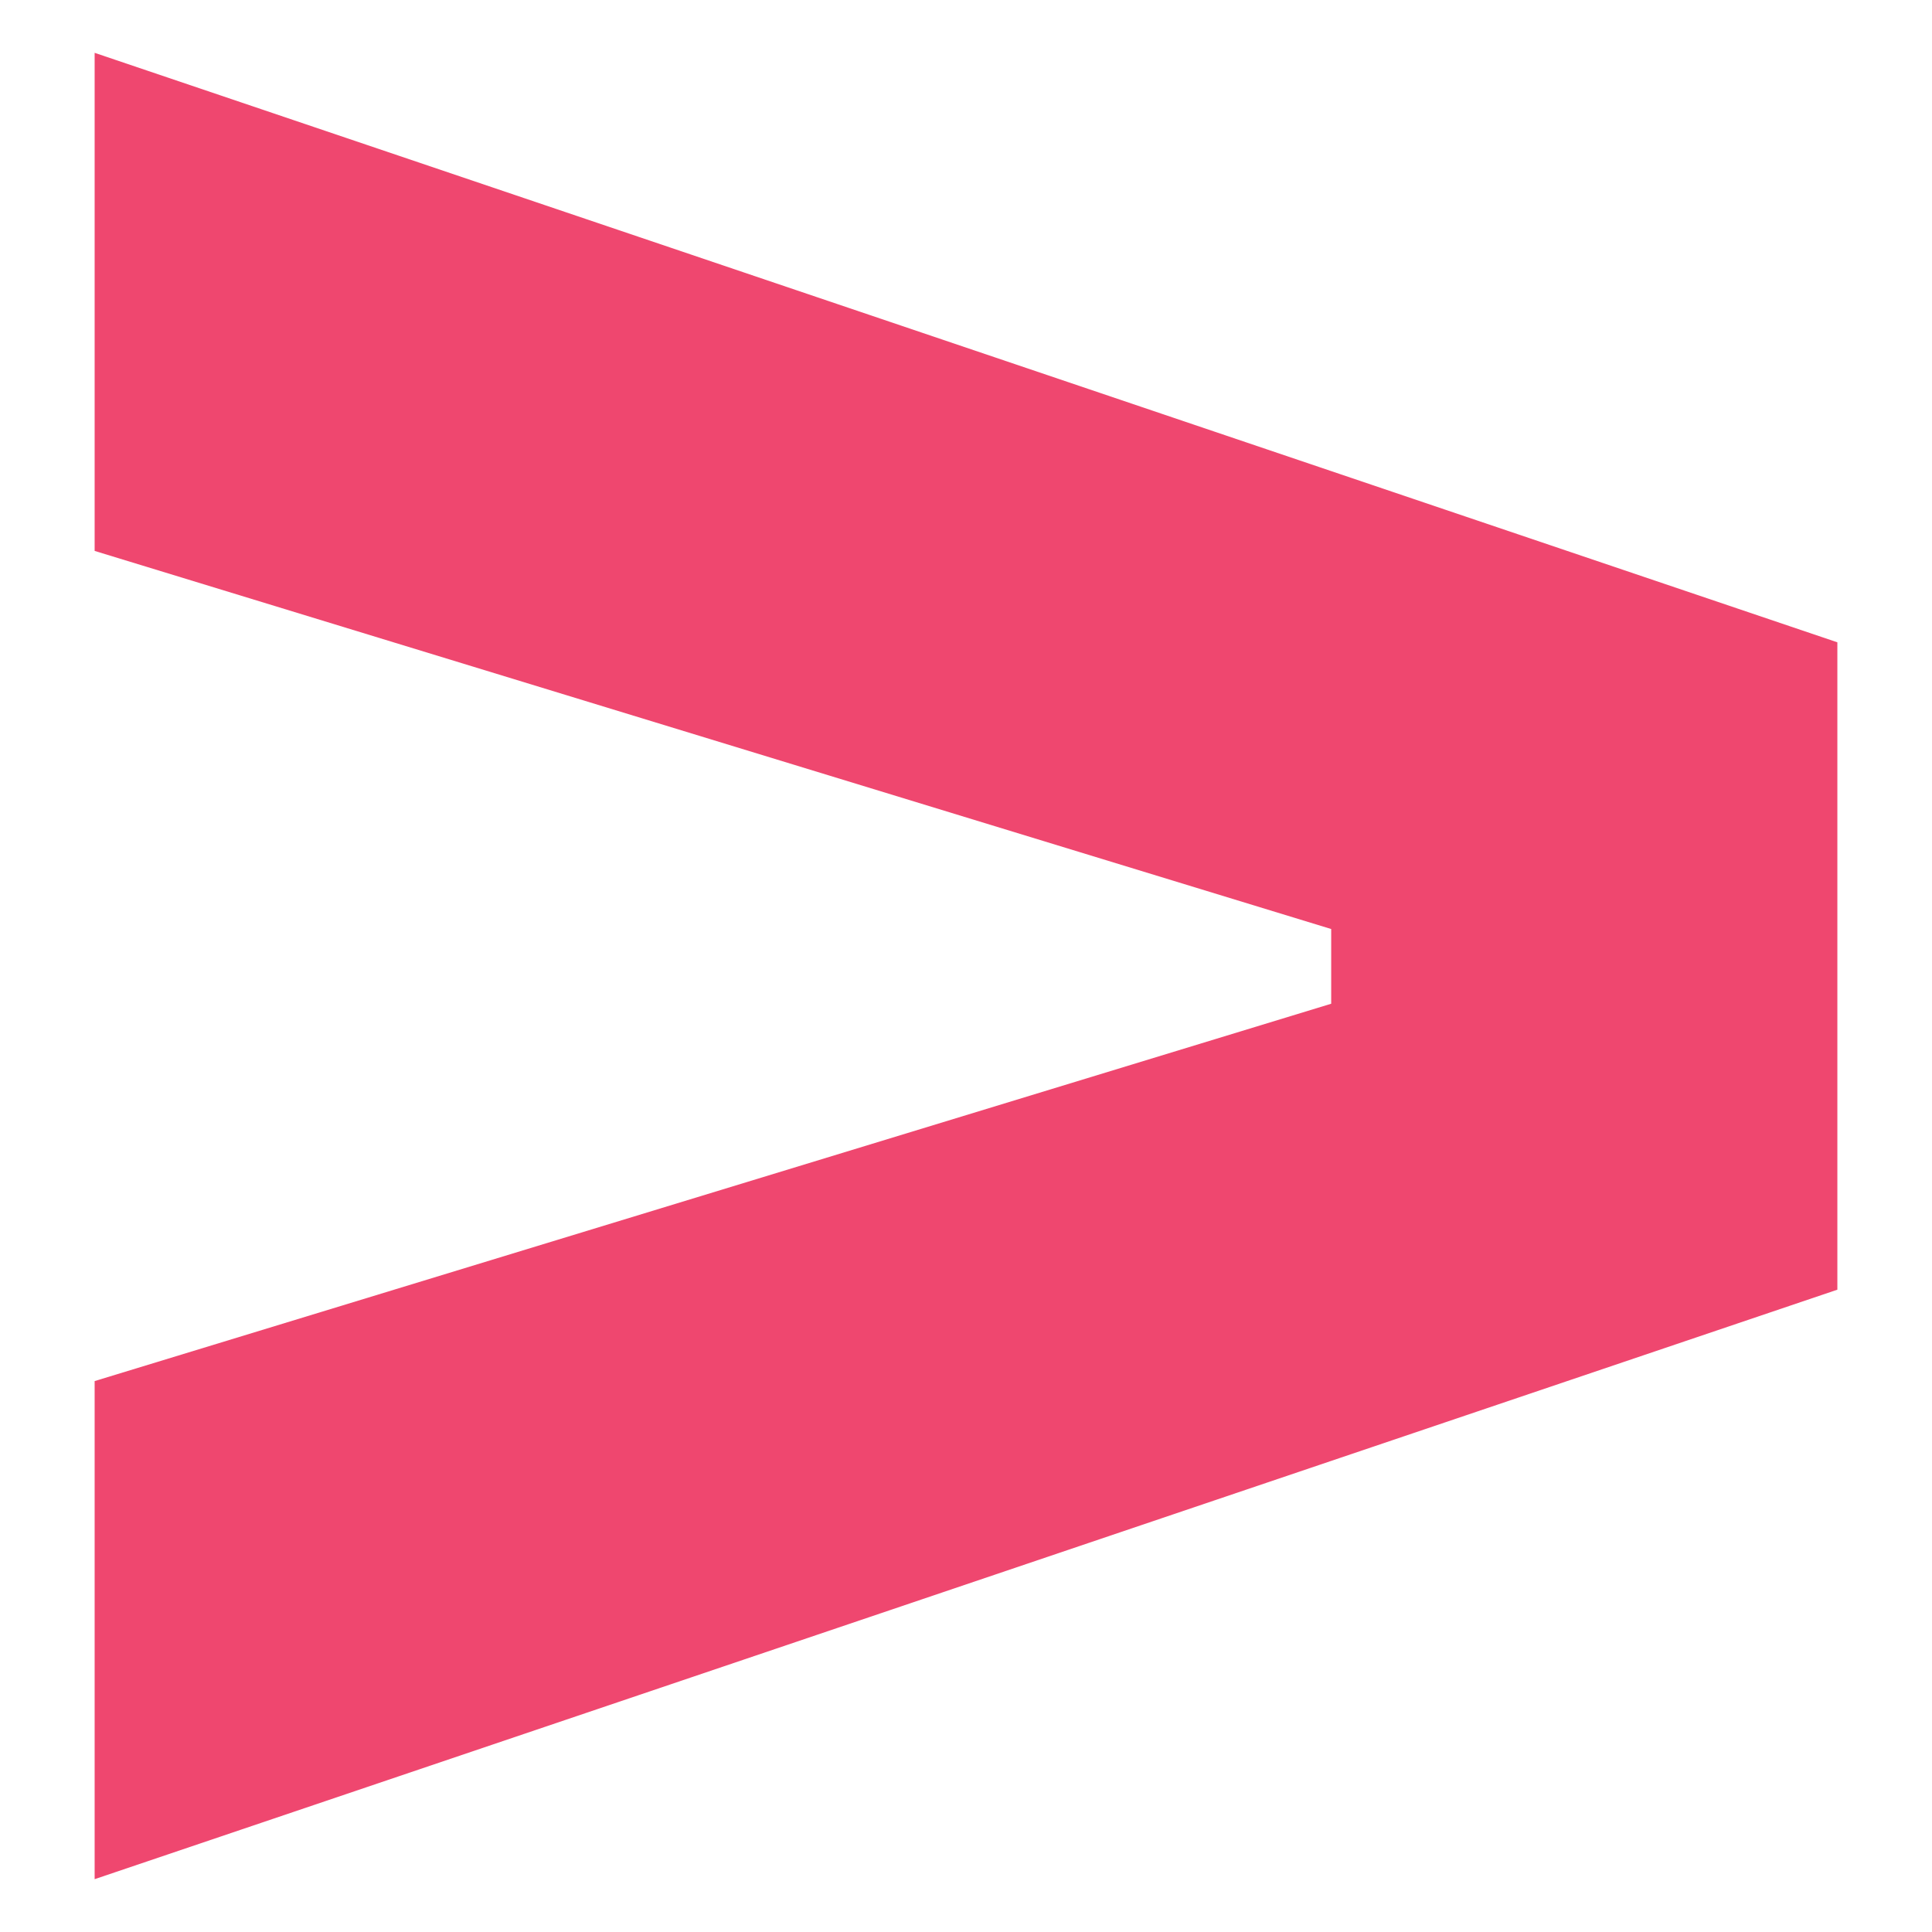
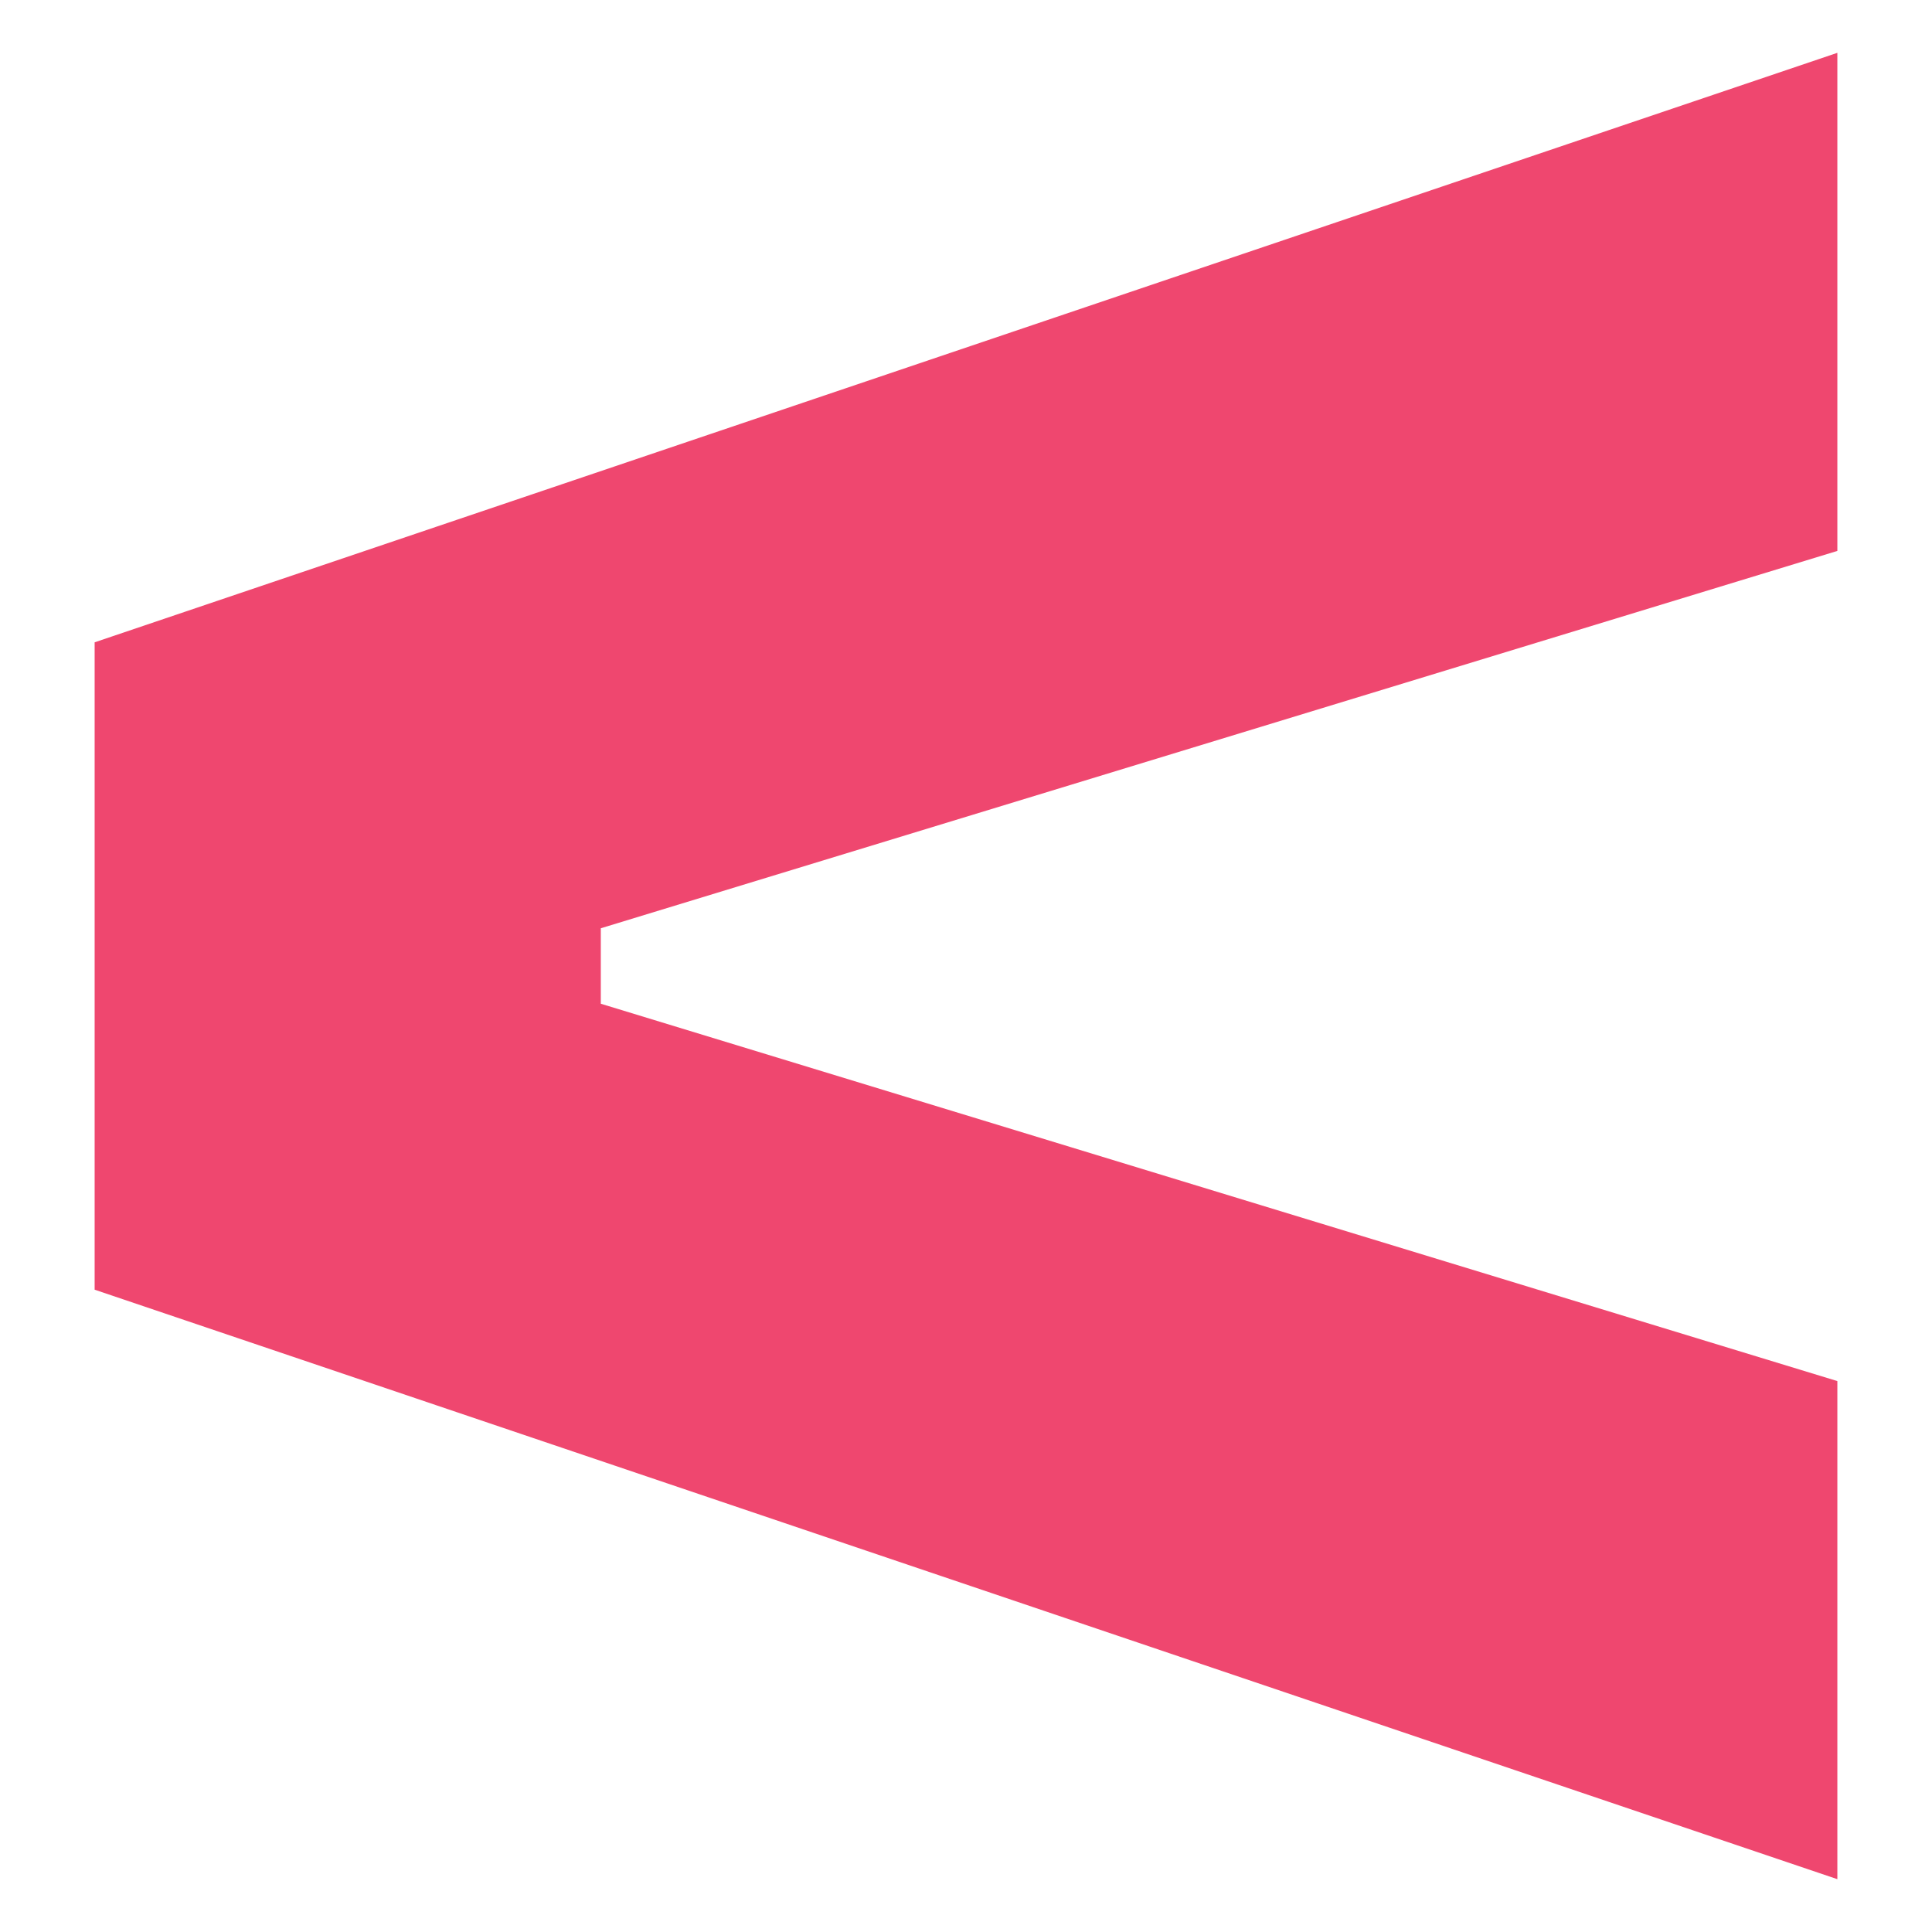
<svg xmlns="http://www.w3.org/2000/svg" id="Capa_1" data-name="Capa 1" viewBox="0 0 256 256">
  <defs>
    <style>.cls-1{fill:#ef476f;}</style>
  </defs>
-   <path class="cls-1" d="M12.54,249V183l163.85-50v-9.9L12.54,73V7L243.46,85.11v85.78Z" />
+   <path class="cls-1" d="M243.46,7V73l-163.85,50V133l163.85,50v66L12.54,170.89V85.11Z" />
</svg>
